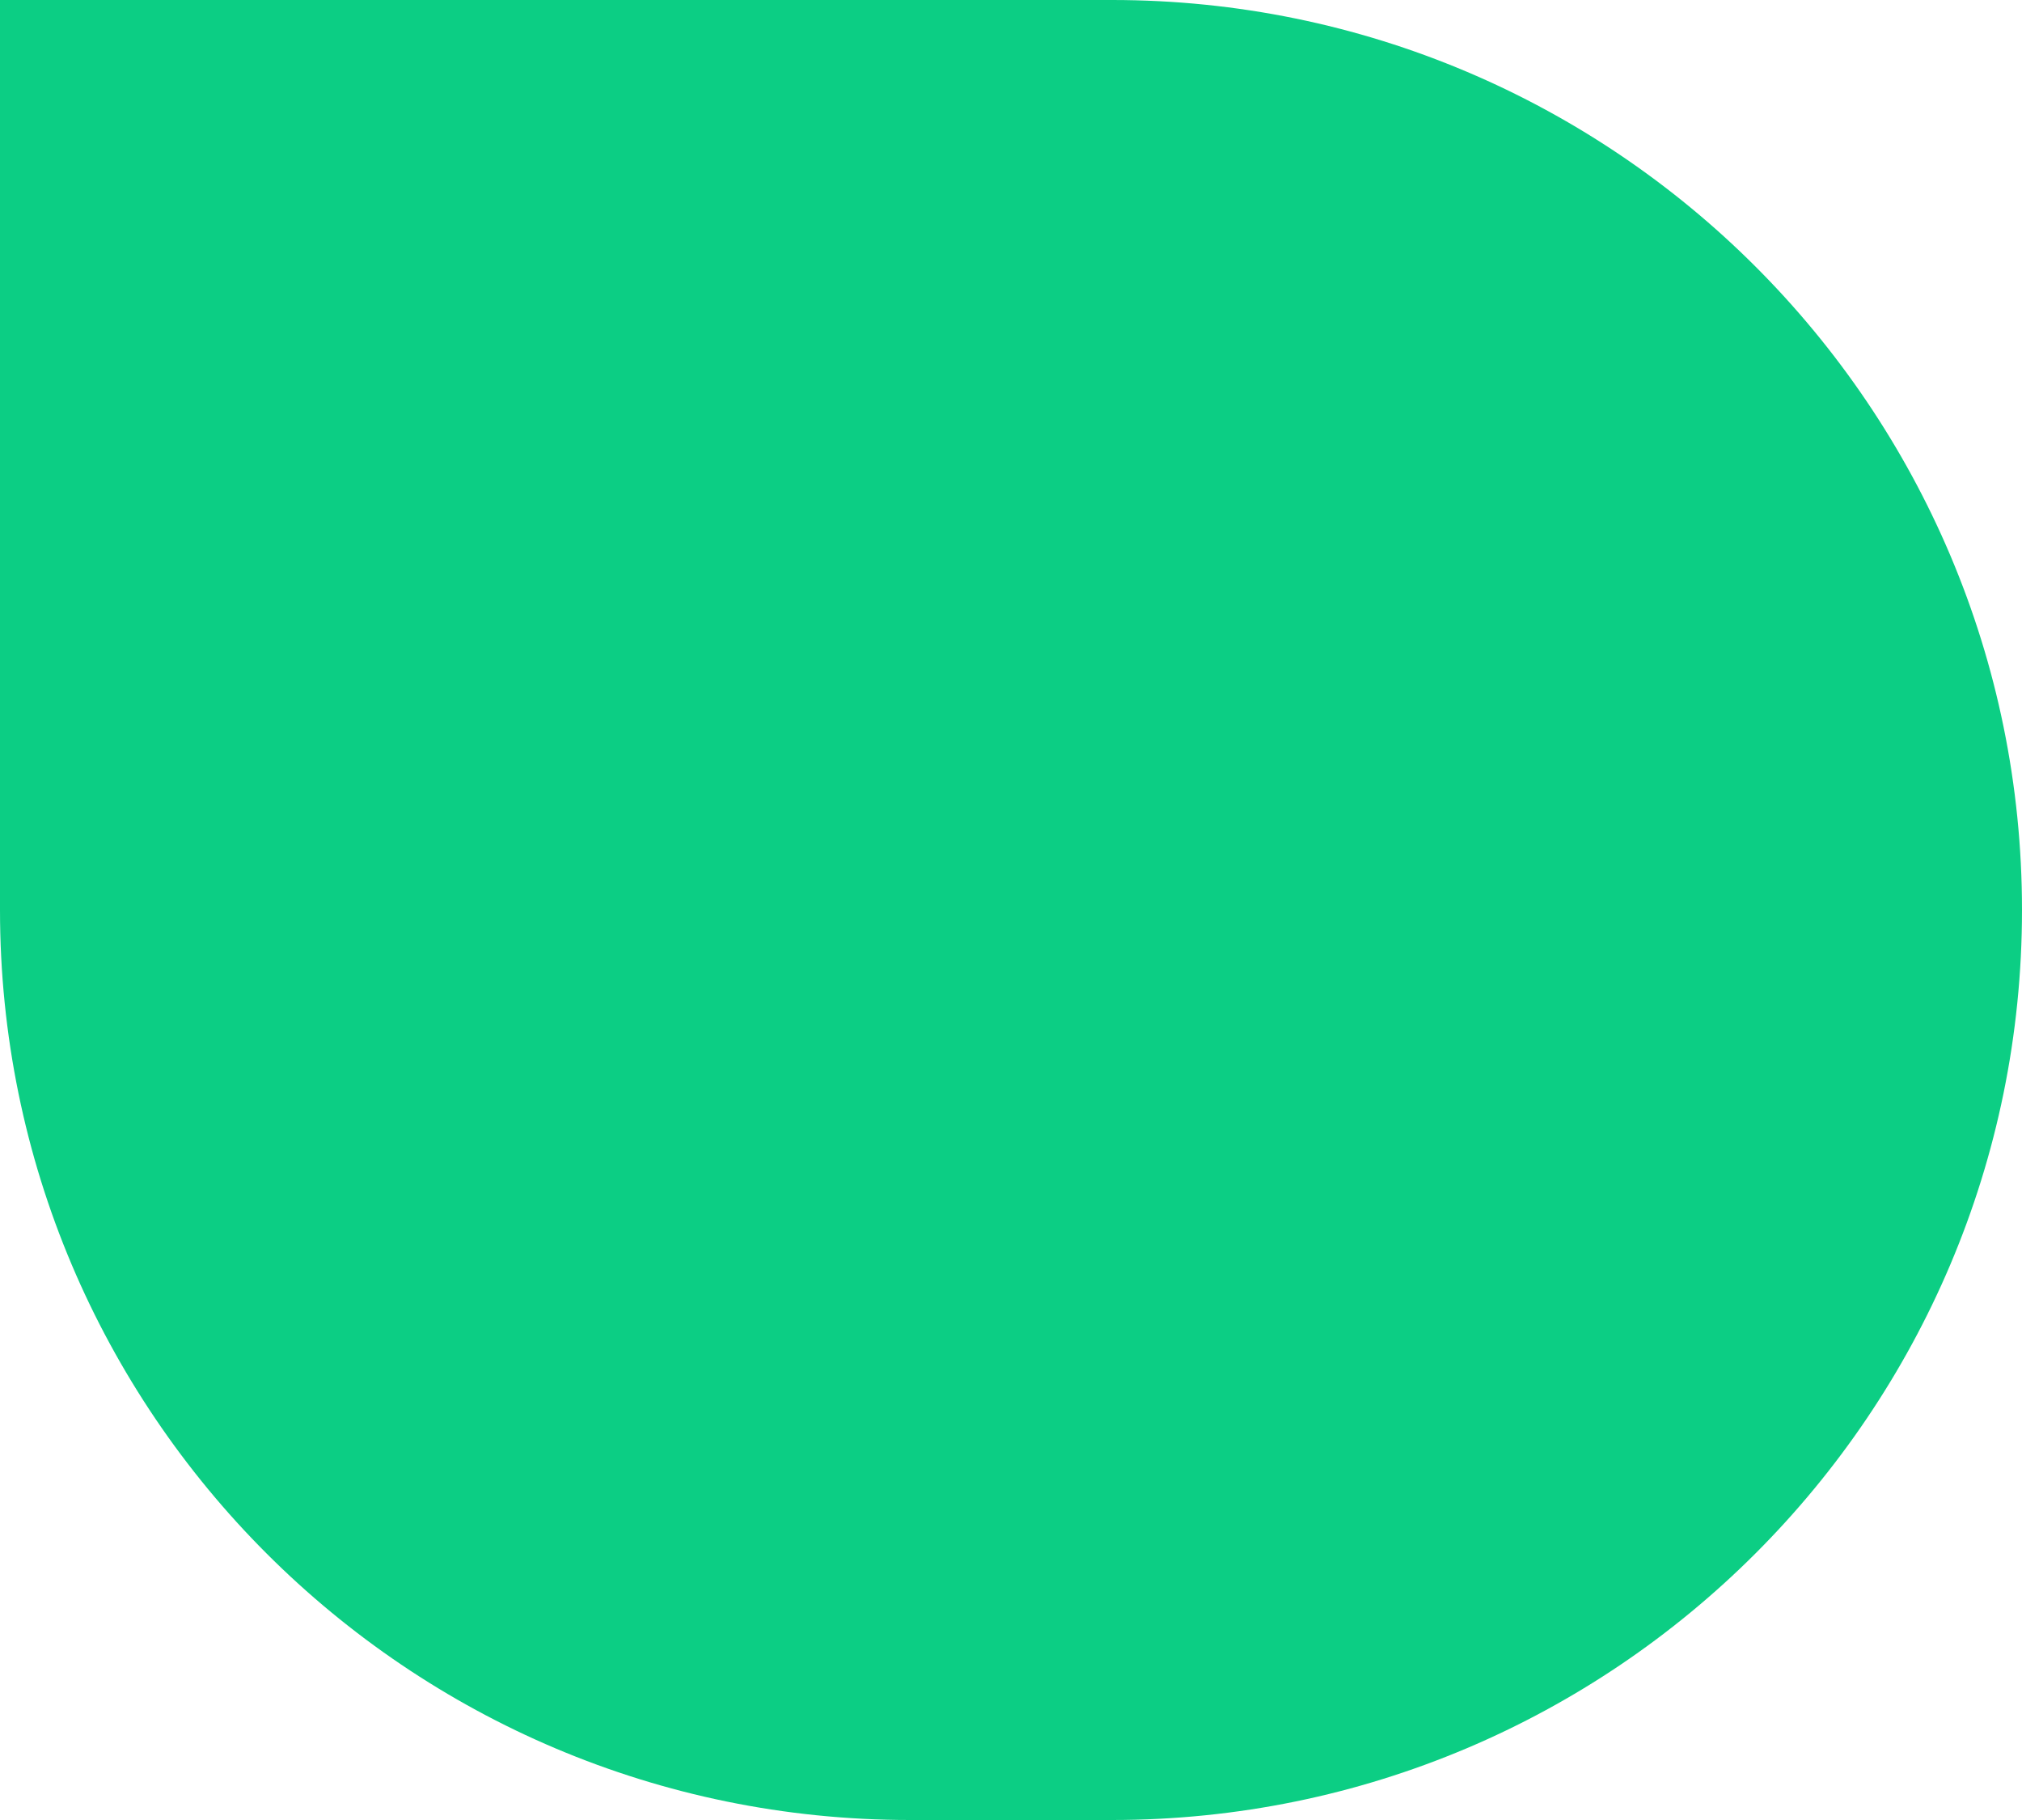
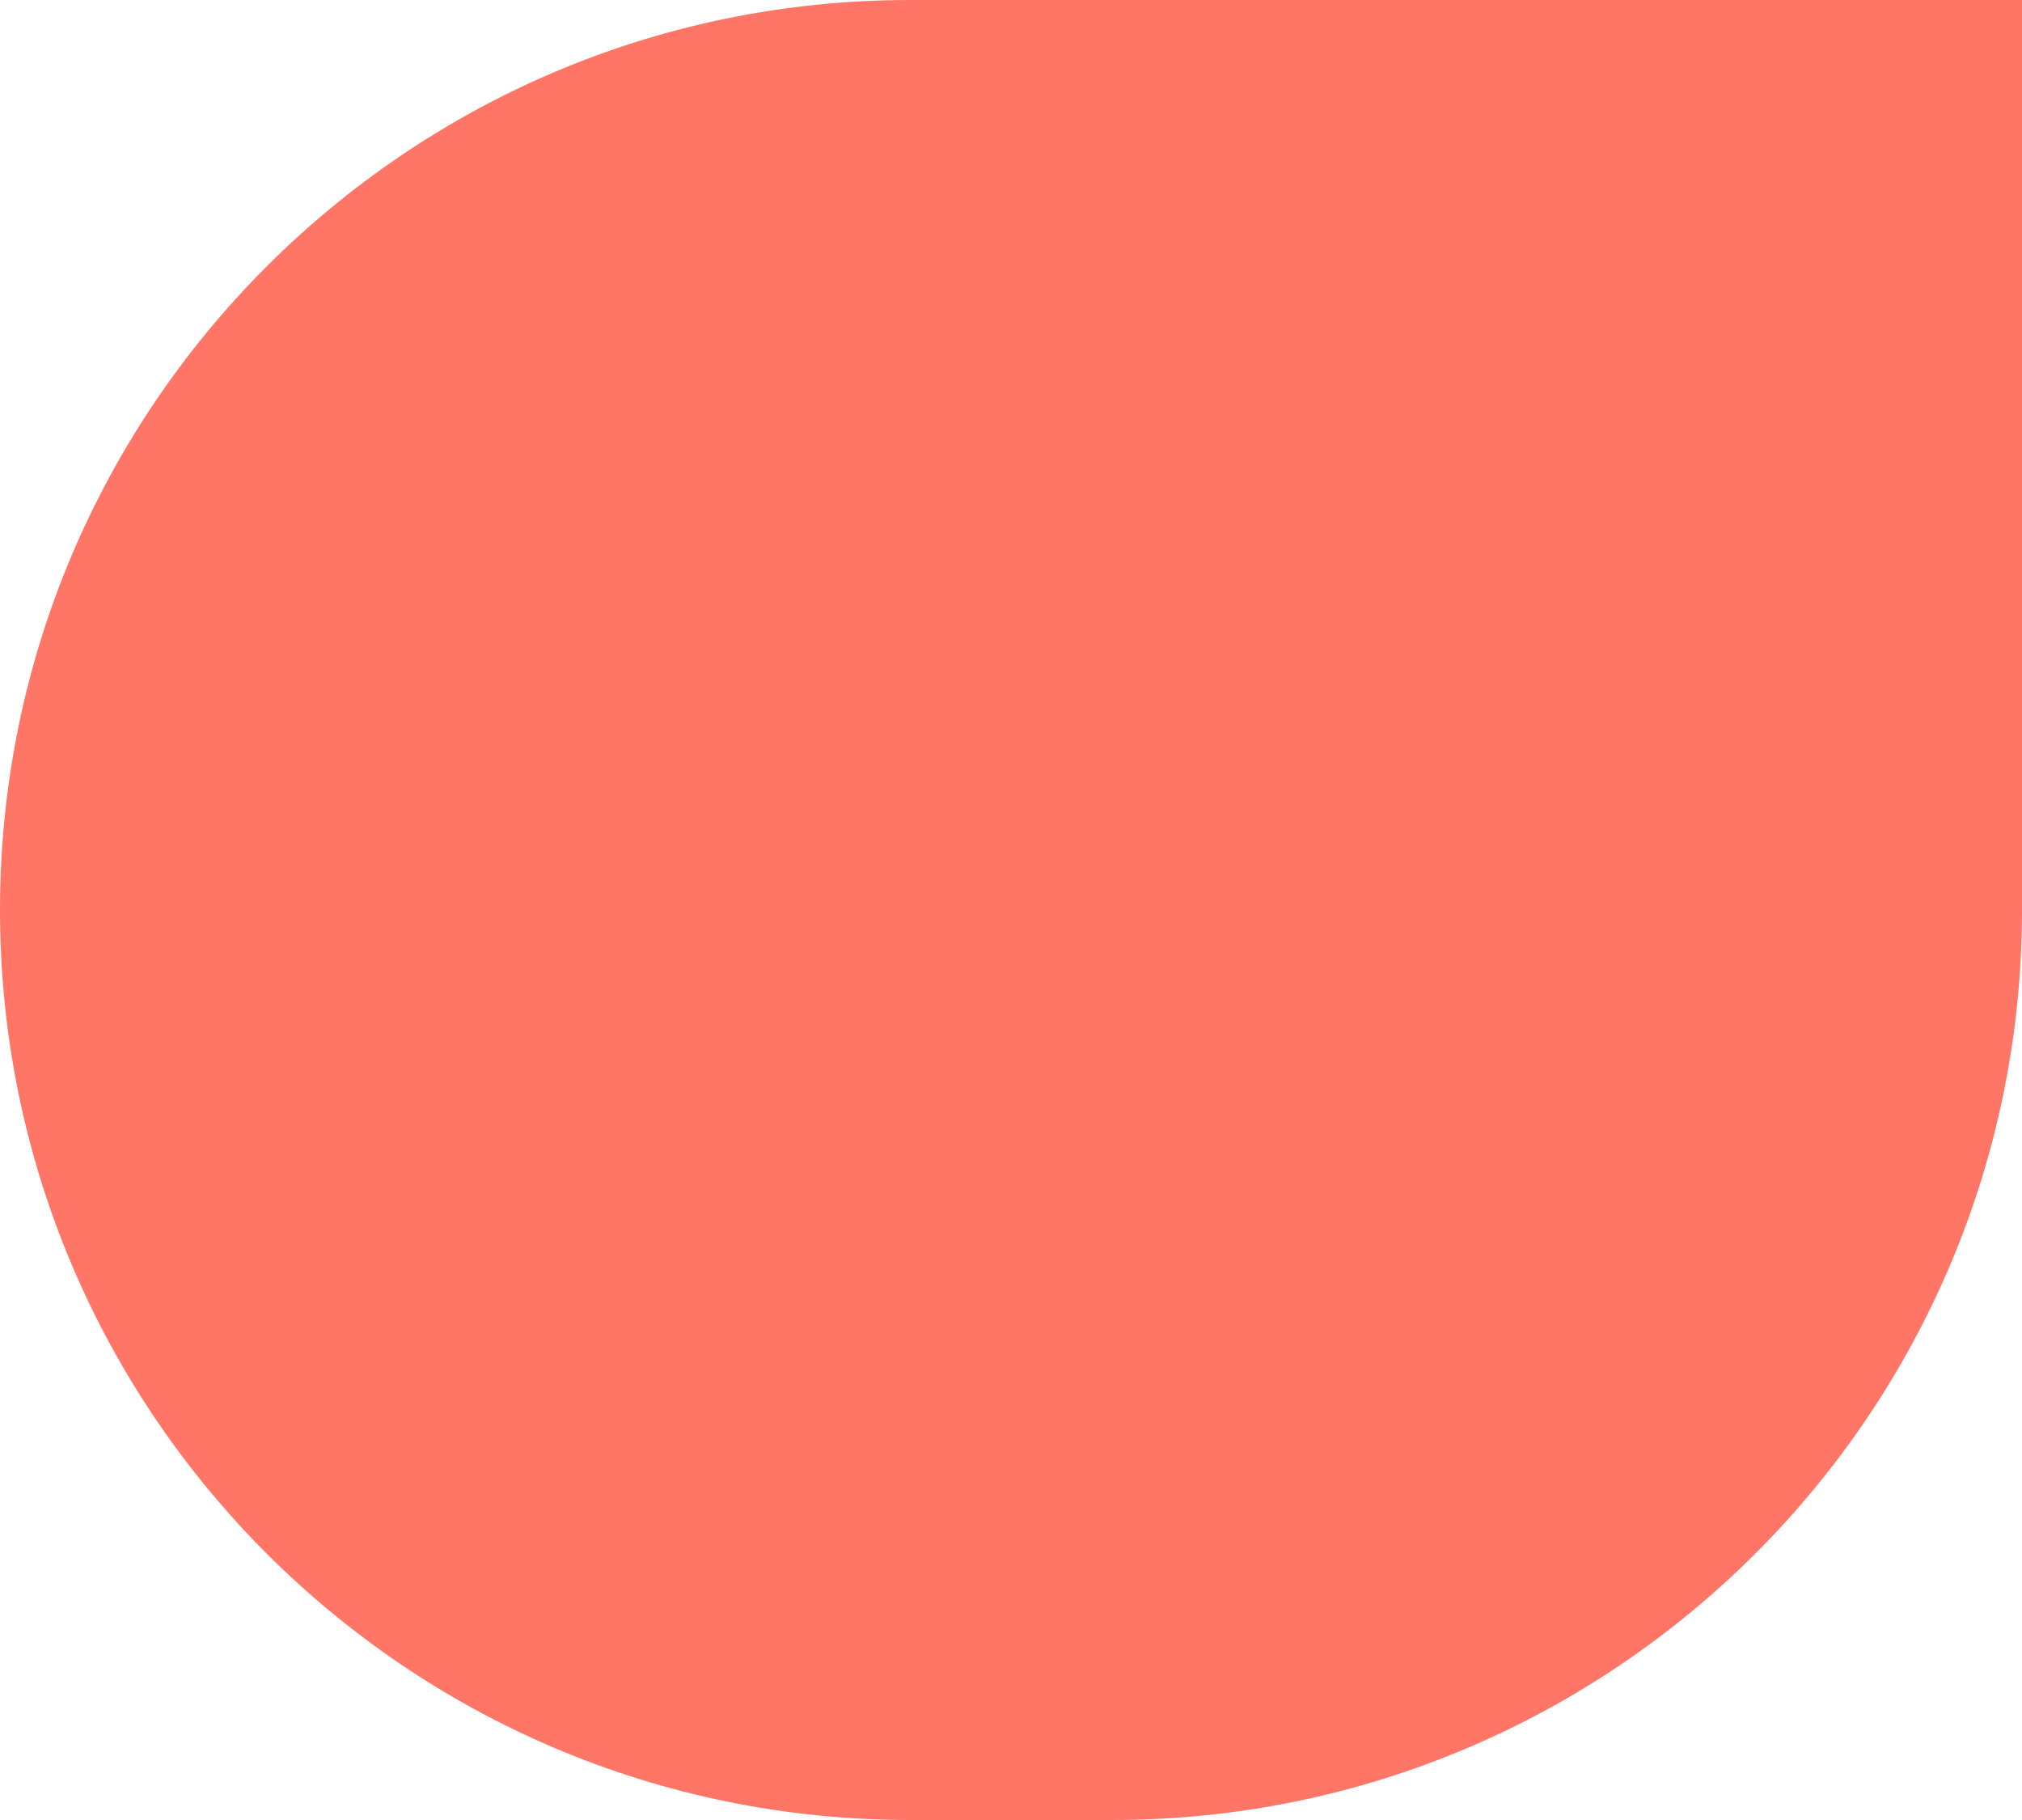
<svg xmlns="http://www.w3.org/2000/svg" width="10" height="9" viewBox="0 0 10 9" fill="none">
-   <path d="M0 4.5C0 6.985 2.015 9 4.5 9H5.5C7.985 9 10 6.985 10 4.5C10 2.015 7.985 0 5.5 0H0V4.5Z" fill="#0CCE84" />
+   <path d="M10 4.5C10 6.985 7.985 9 5.5 9H4.5C2.015 9 0 6.985 0 4.5C0 2.015 2.015 0 4.5 0H10V4.5Z" fill="#FF7667" />
</svg>
